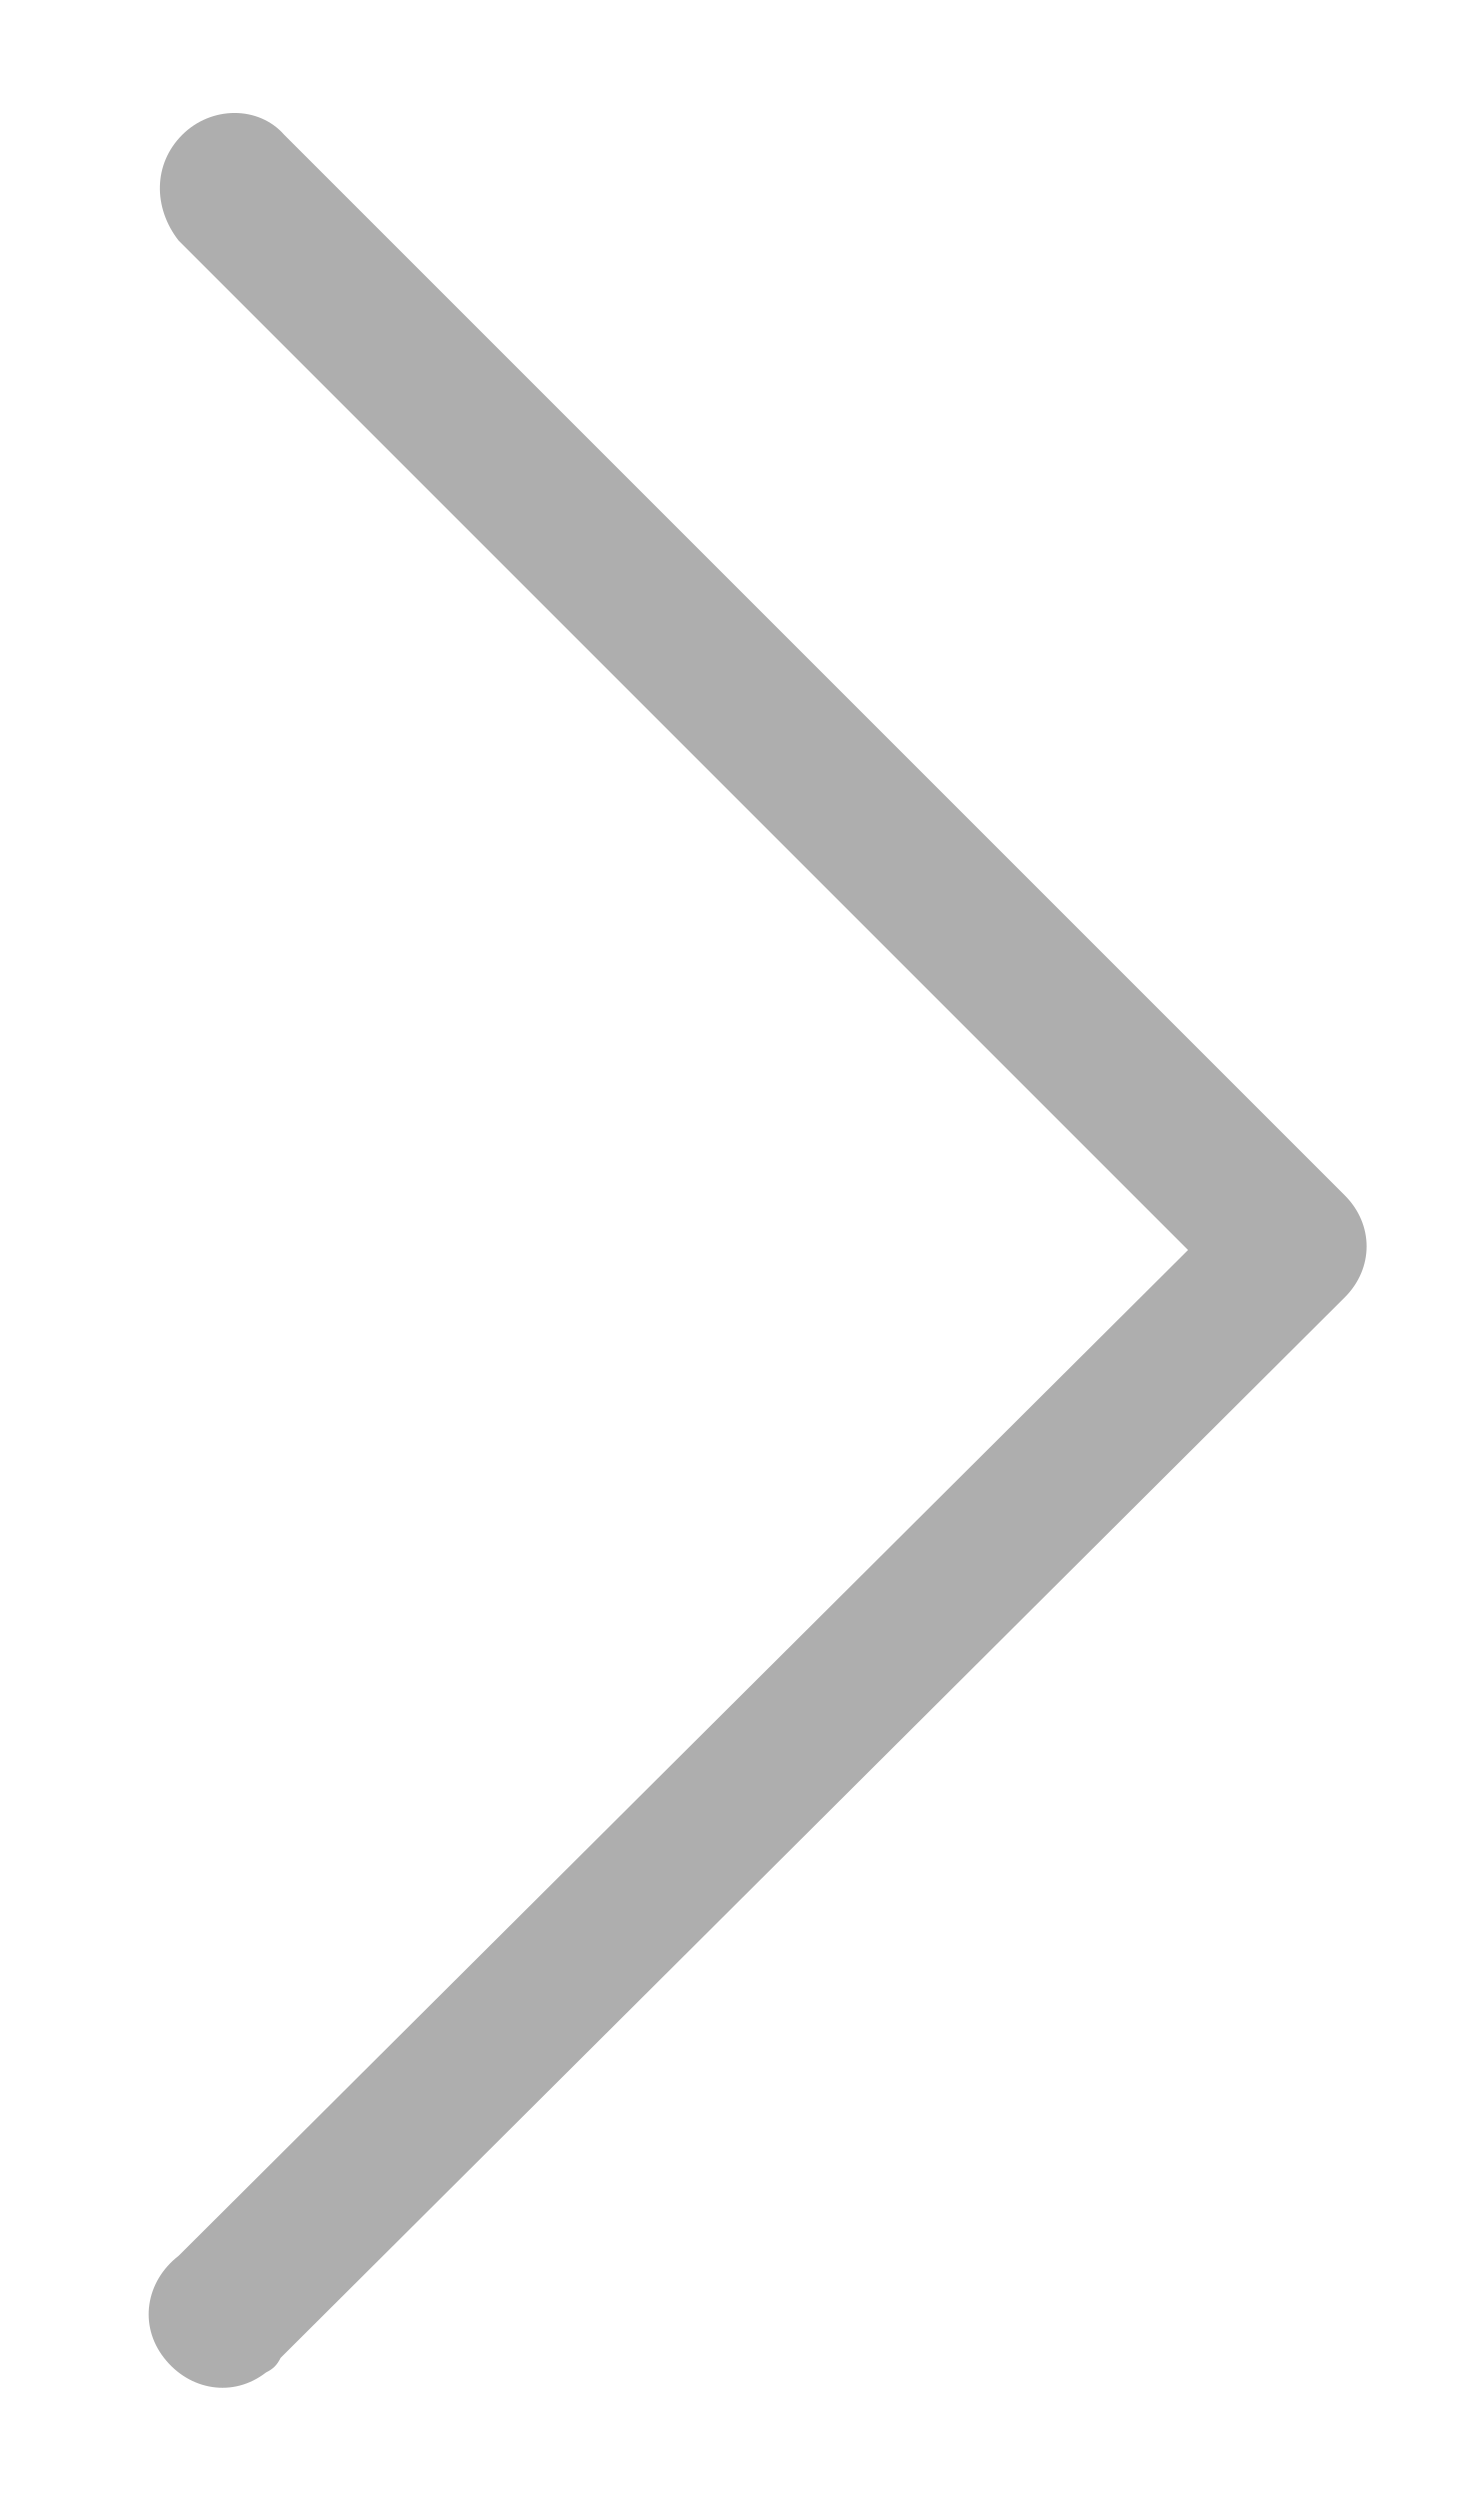
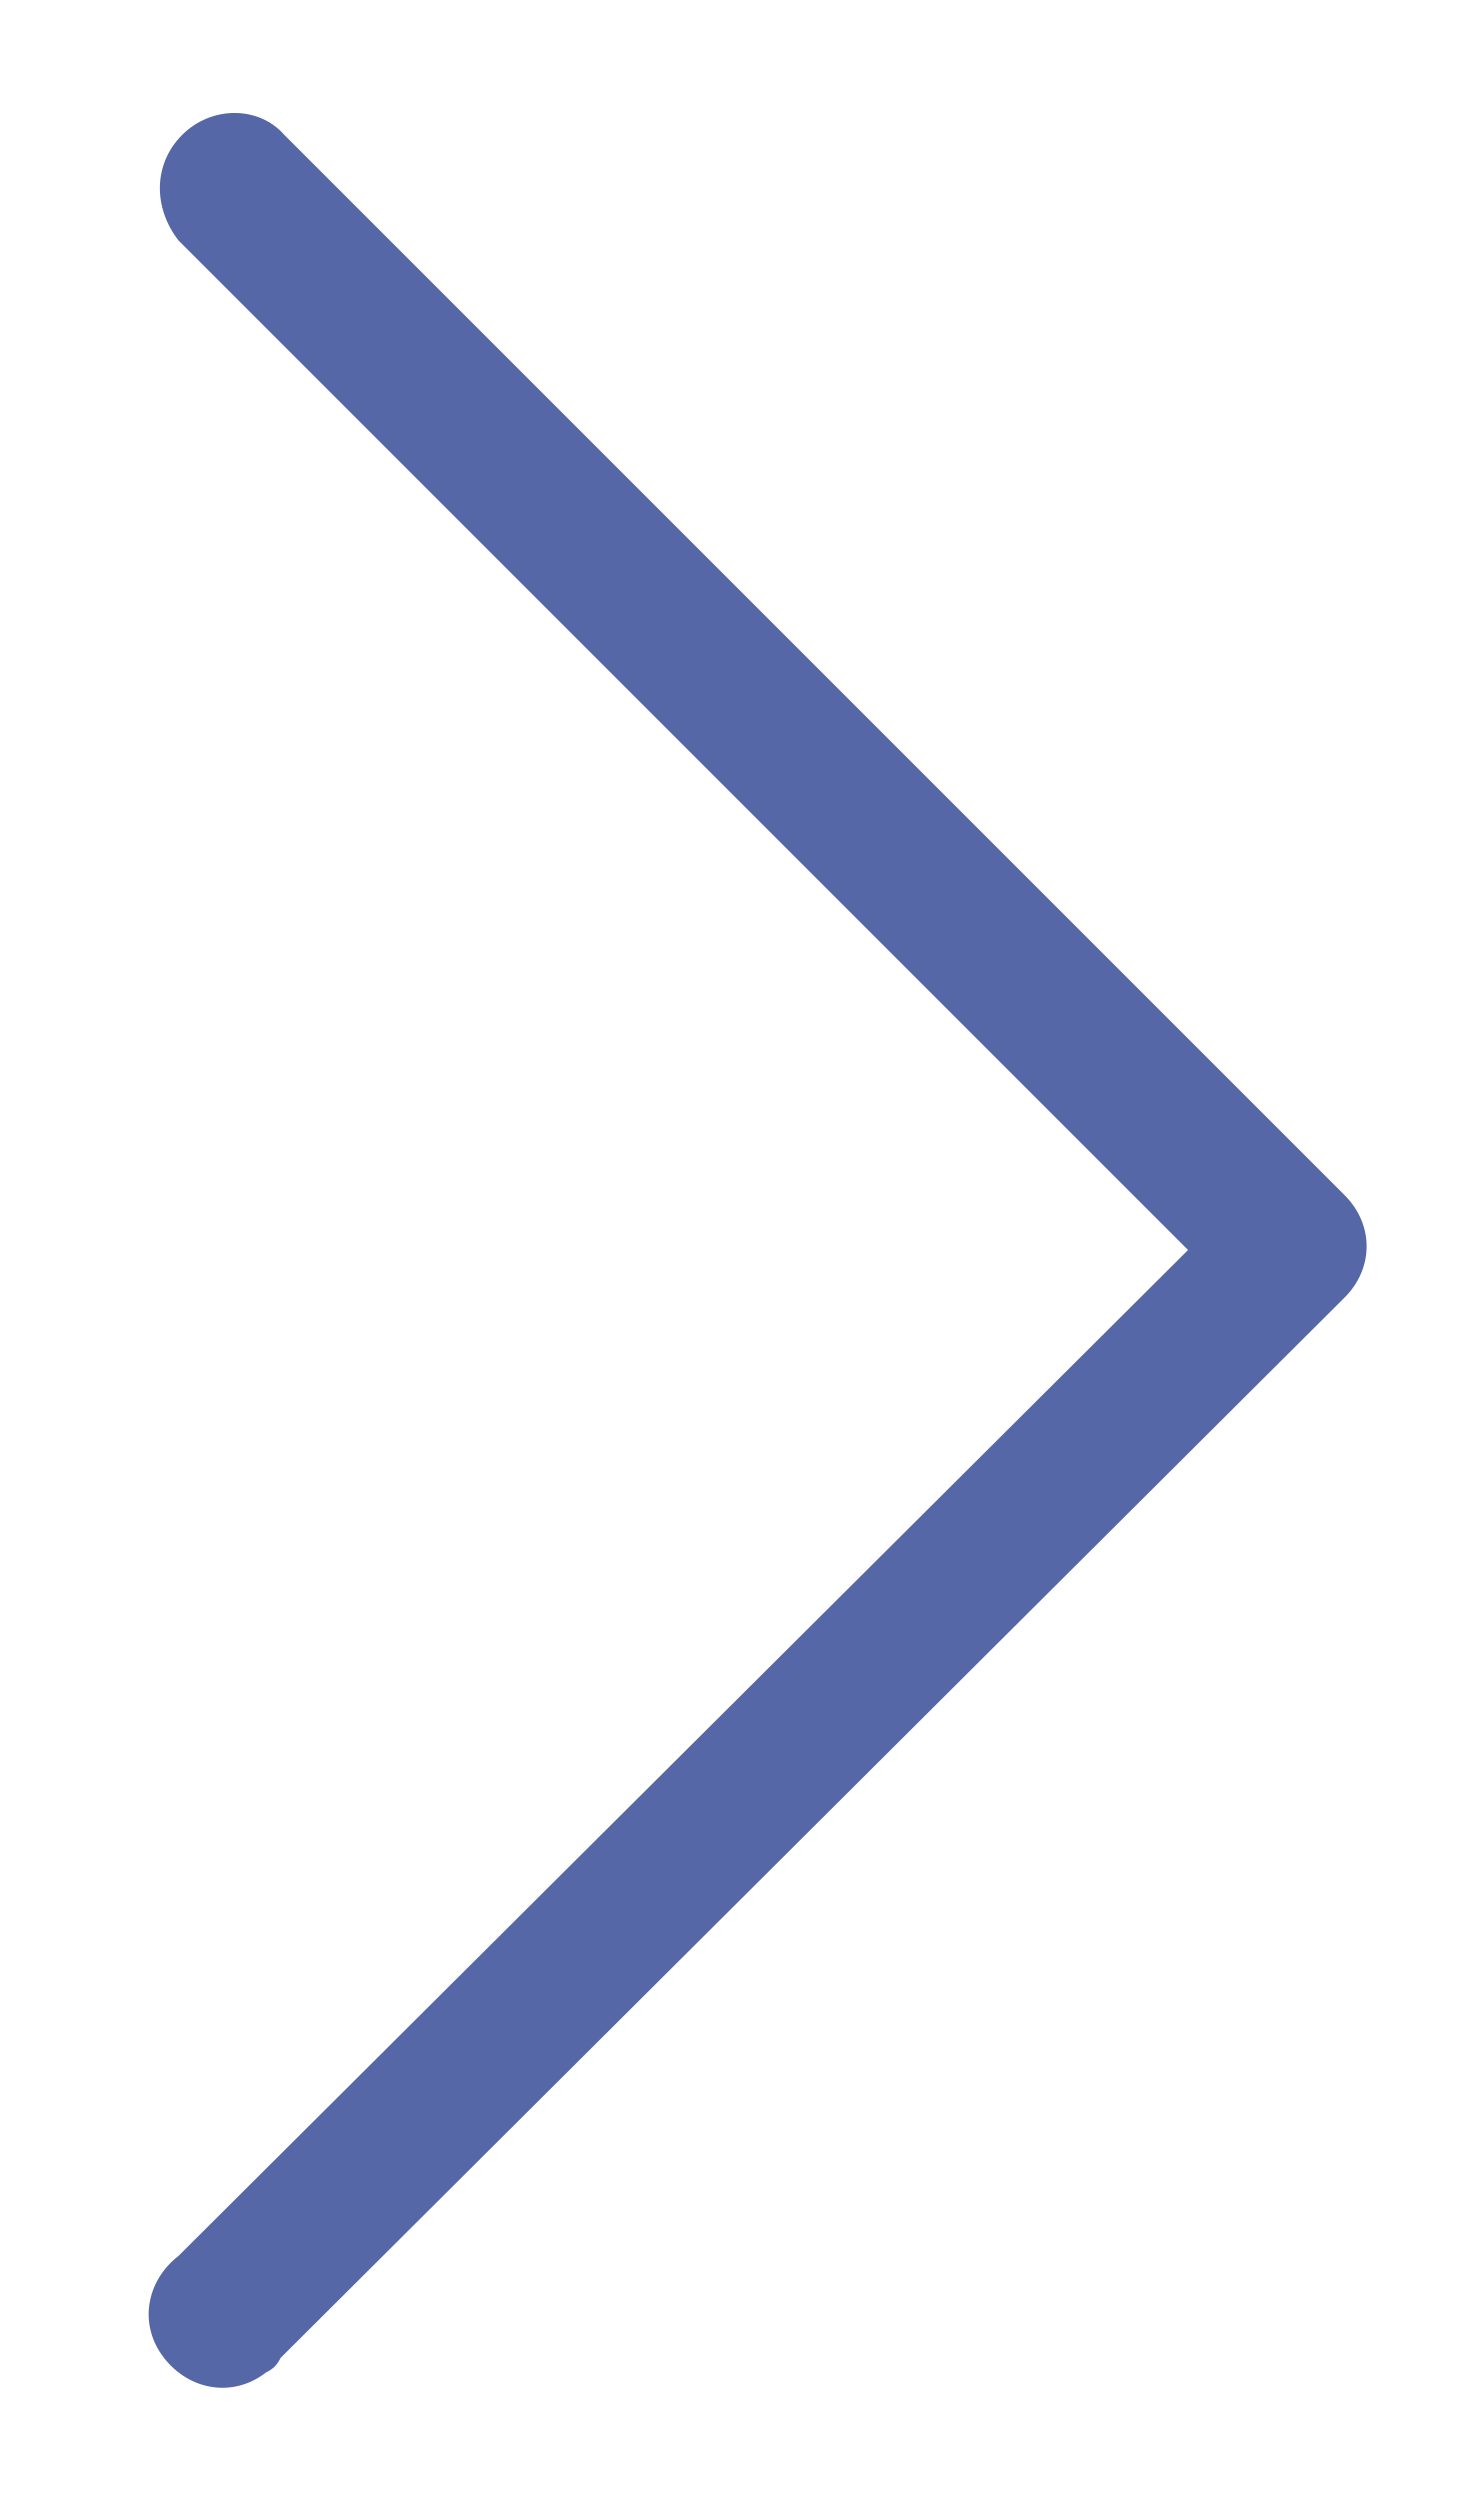
<svg xmlns="http://www.w3.org/2000/svg" version="1.1" id="图层_1" x="0px" y="0px" viewBox="0 0 40.3 68.6" style="enable-background:new 0 0 40.3 68.6;" xml:space="preserve">
  <style type="text/css">
- 	.st0{fill:#aeaeae;}
+ 	.st0{fill:#5667a7;}
</style>
  <g>
    <path class="st0" d="M7.8,3.7C7.1,2.9,5.8,2.9,5,3.7c-0.8,0.8-0.8,2-0.1,2.9l27.7,27.7L4.9,61.9c-0.9,0.7-1.1,1.9-0.4,2.8   c0.7,0.9,1.9,1.1,2.8,0.4c0.2-0.1,0.3-0.2,0.4-0.4l29.2-29.1c0.8-0.8,0.8-2,0-2.8L7.8,3.7z" />
  </g>
</svg>
